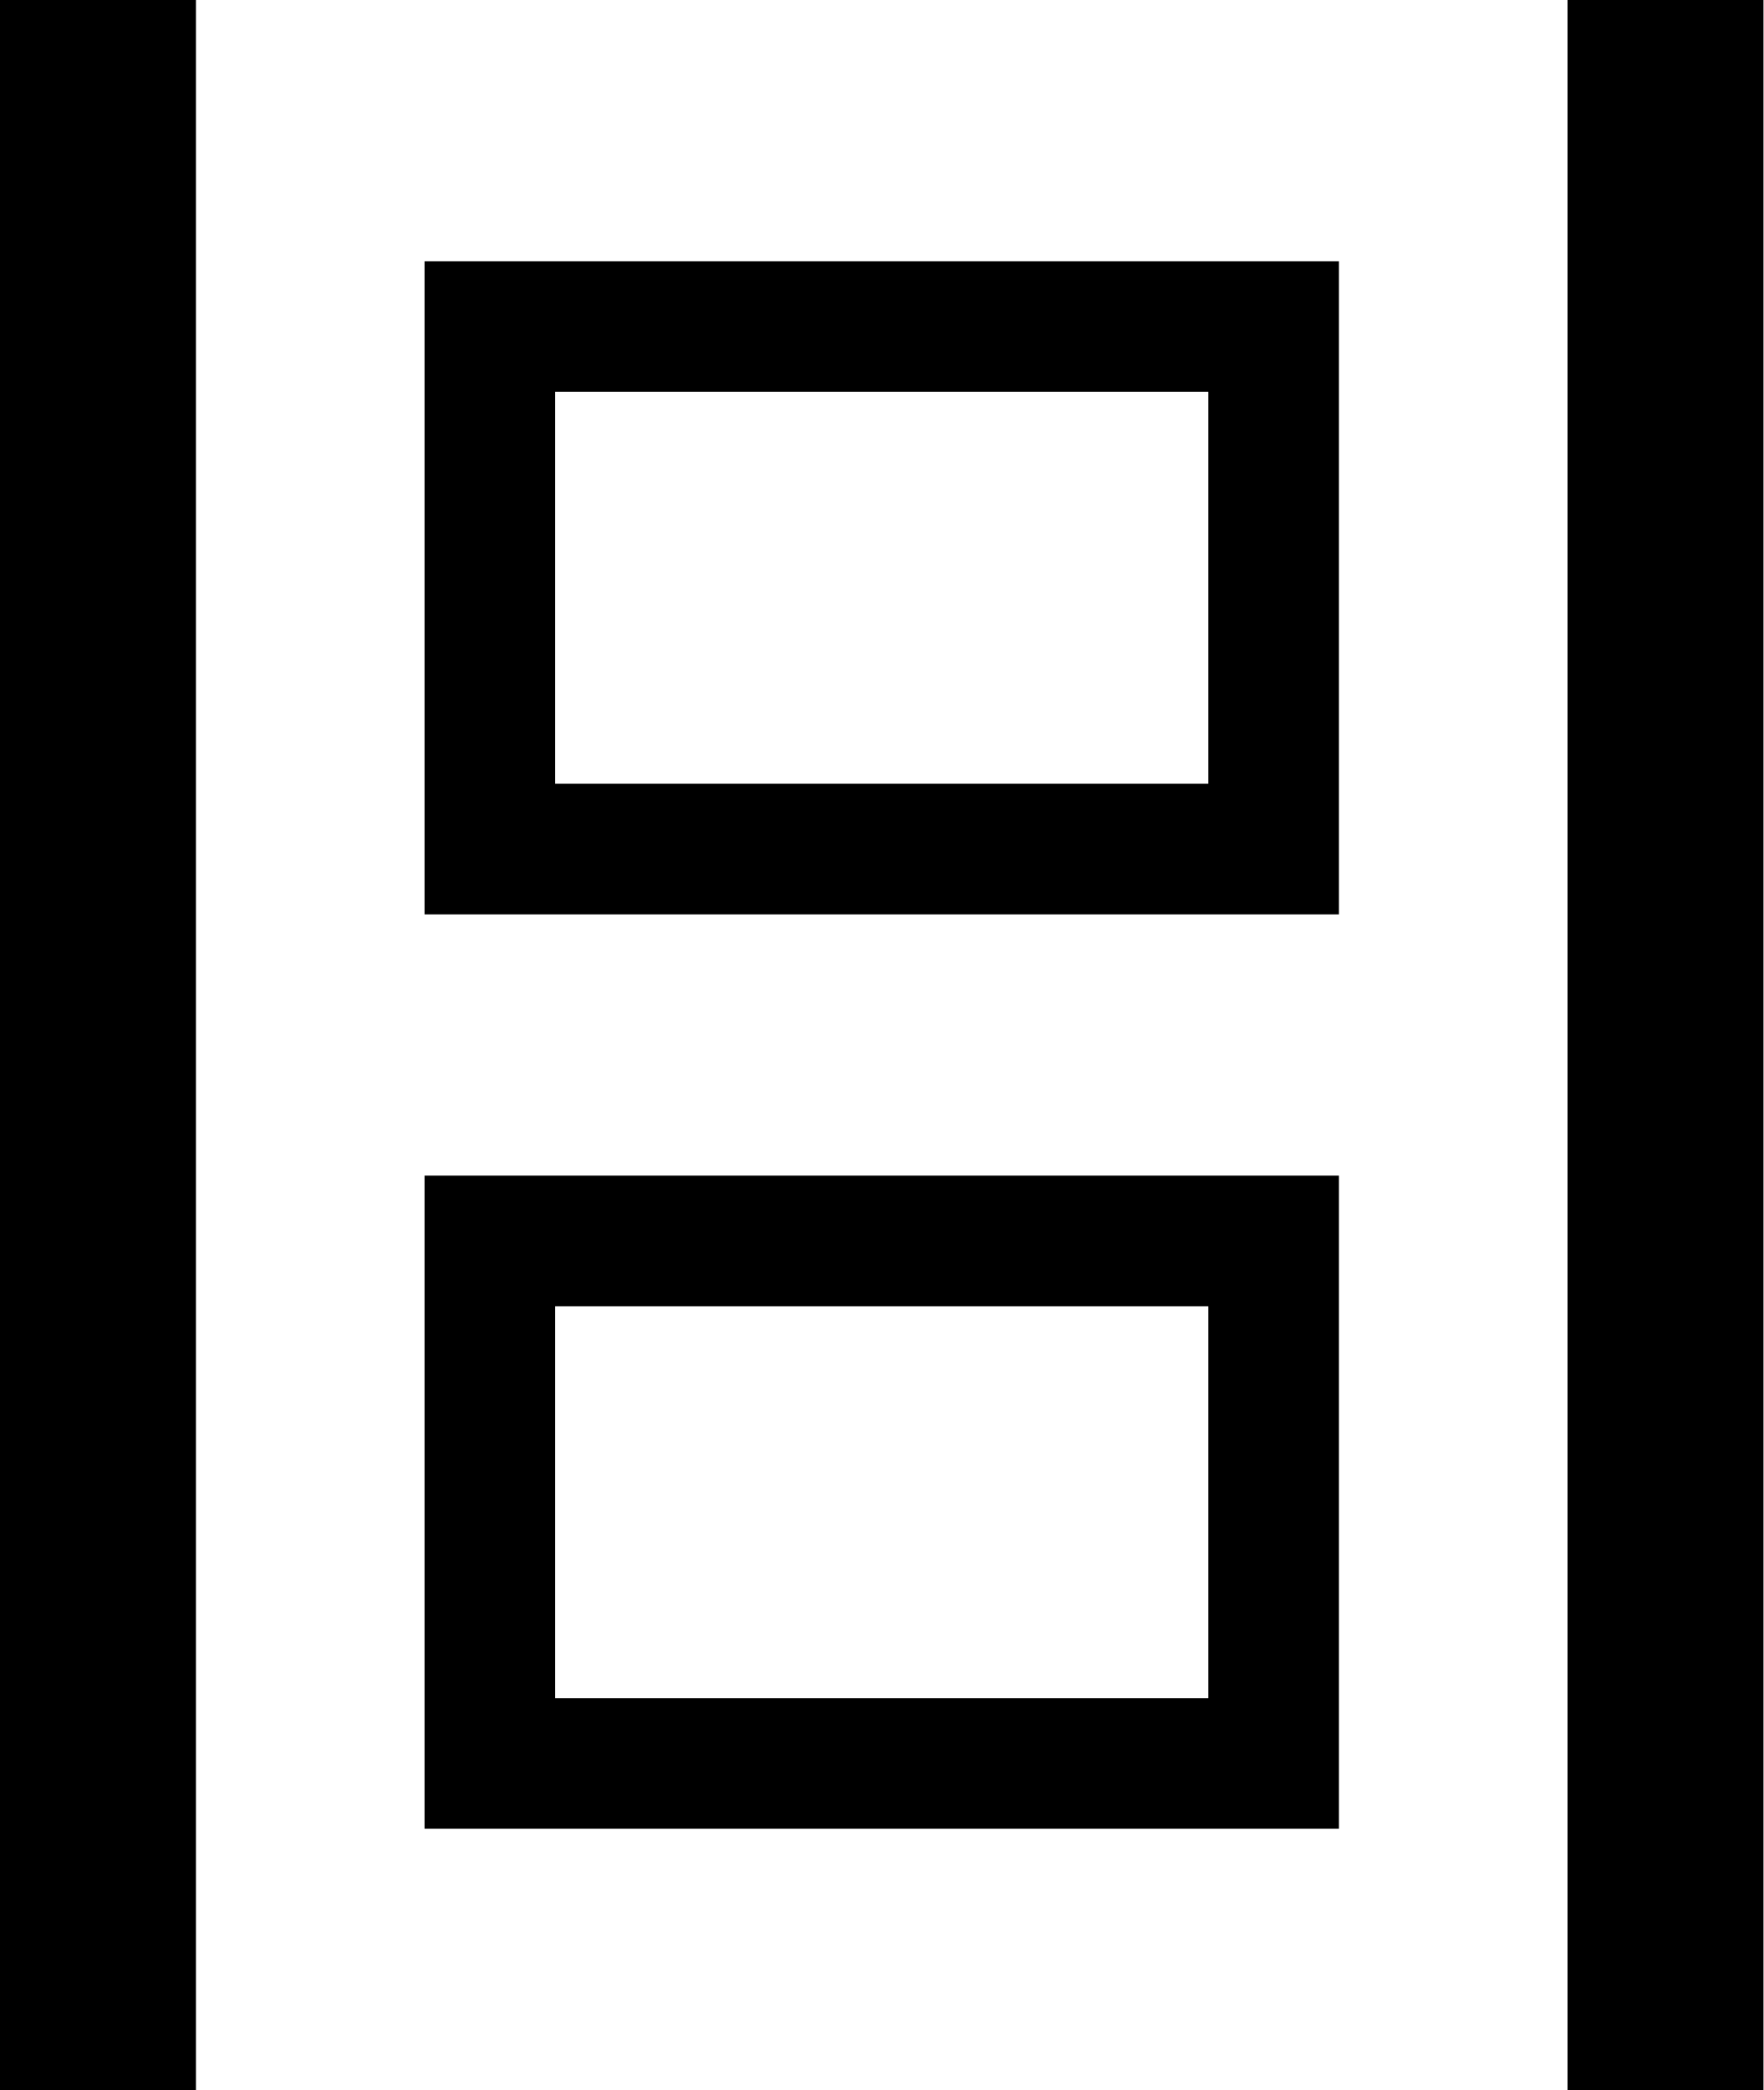
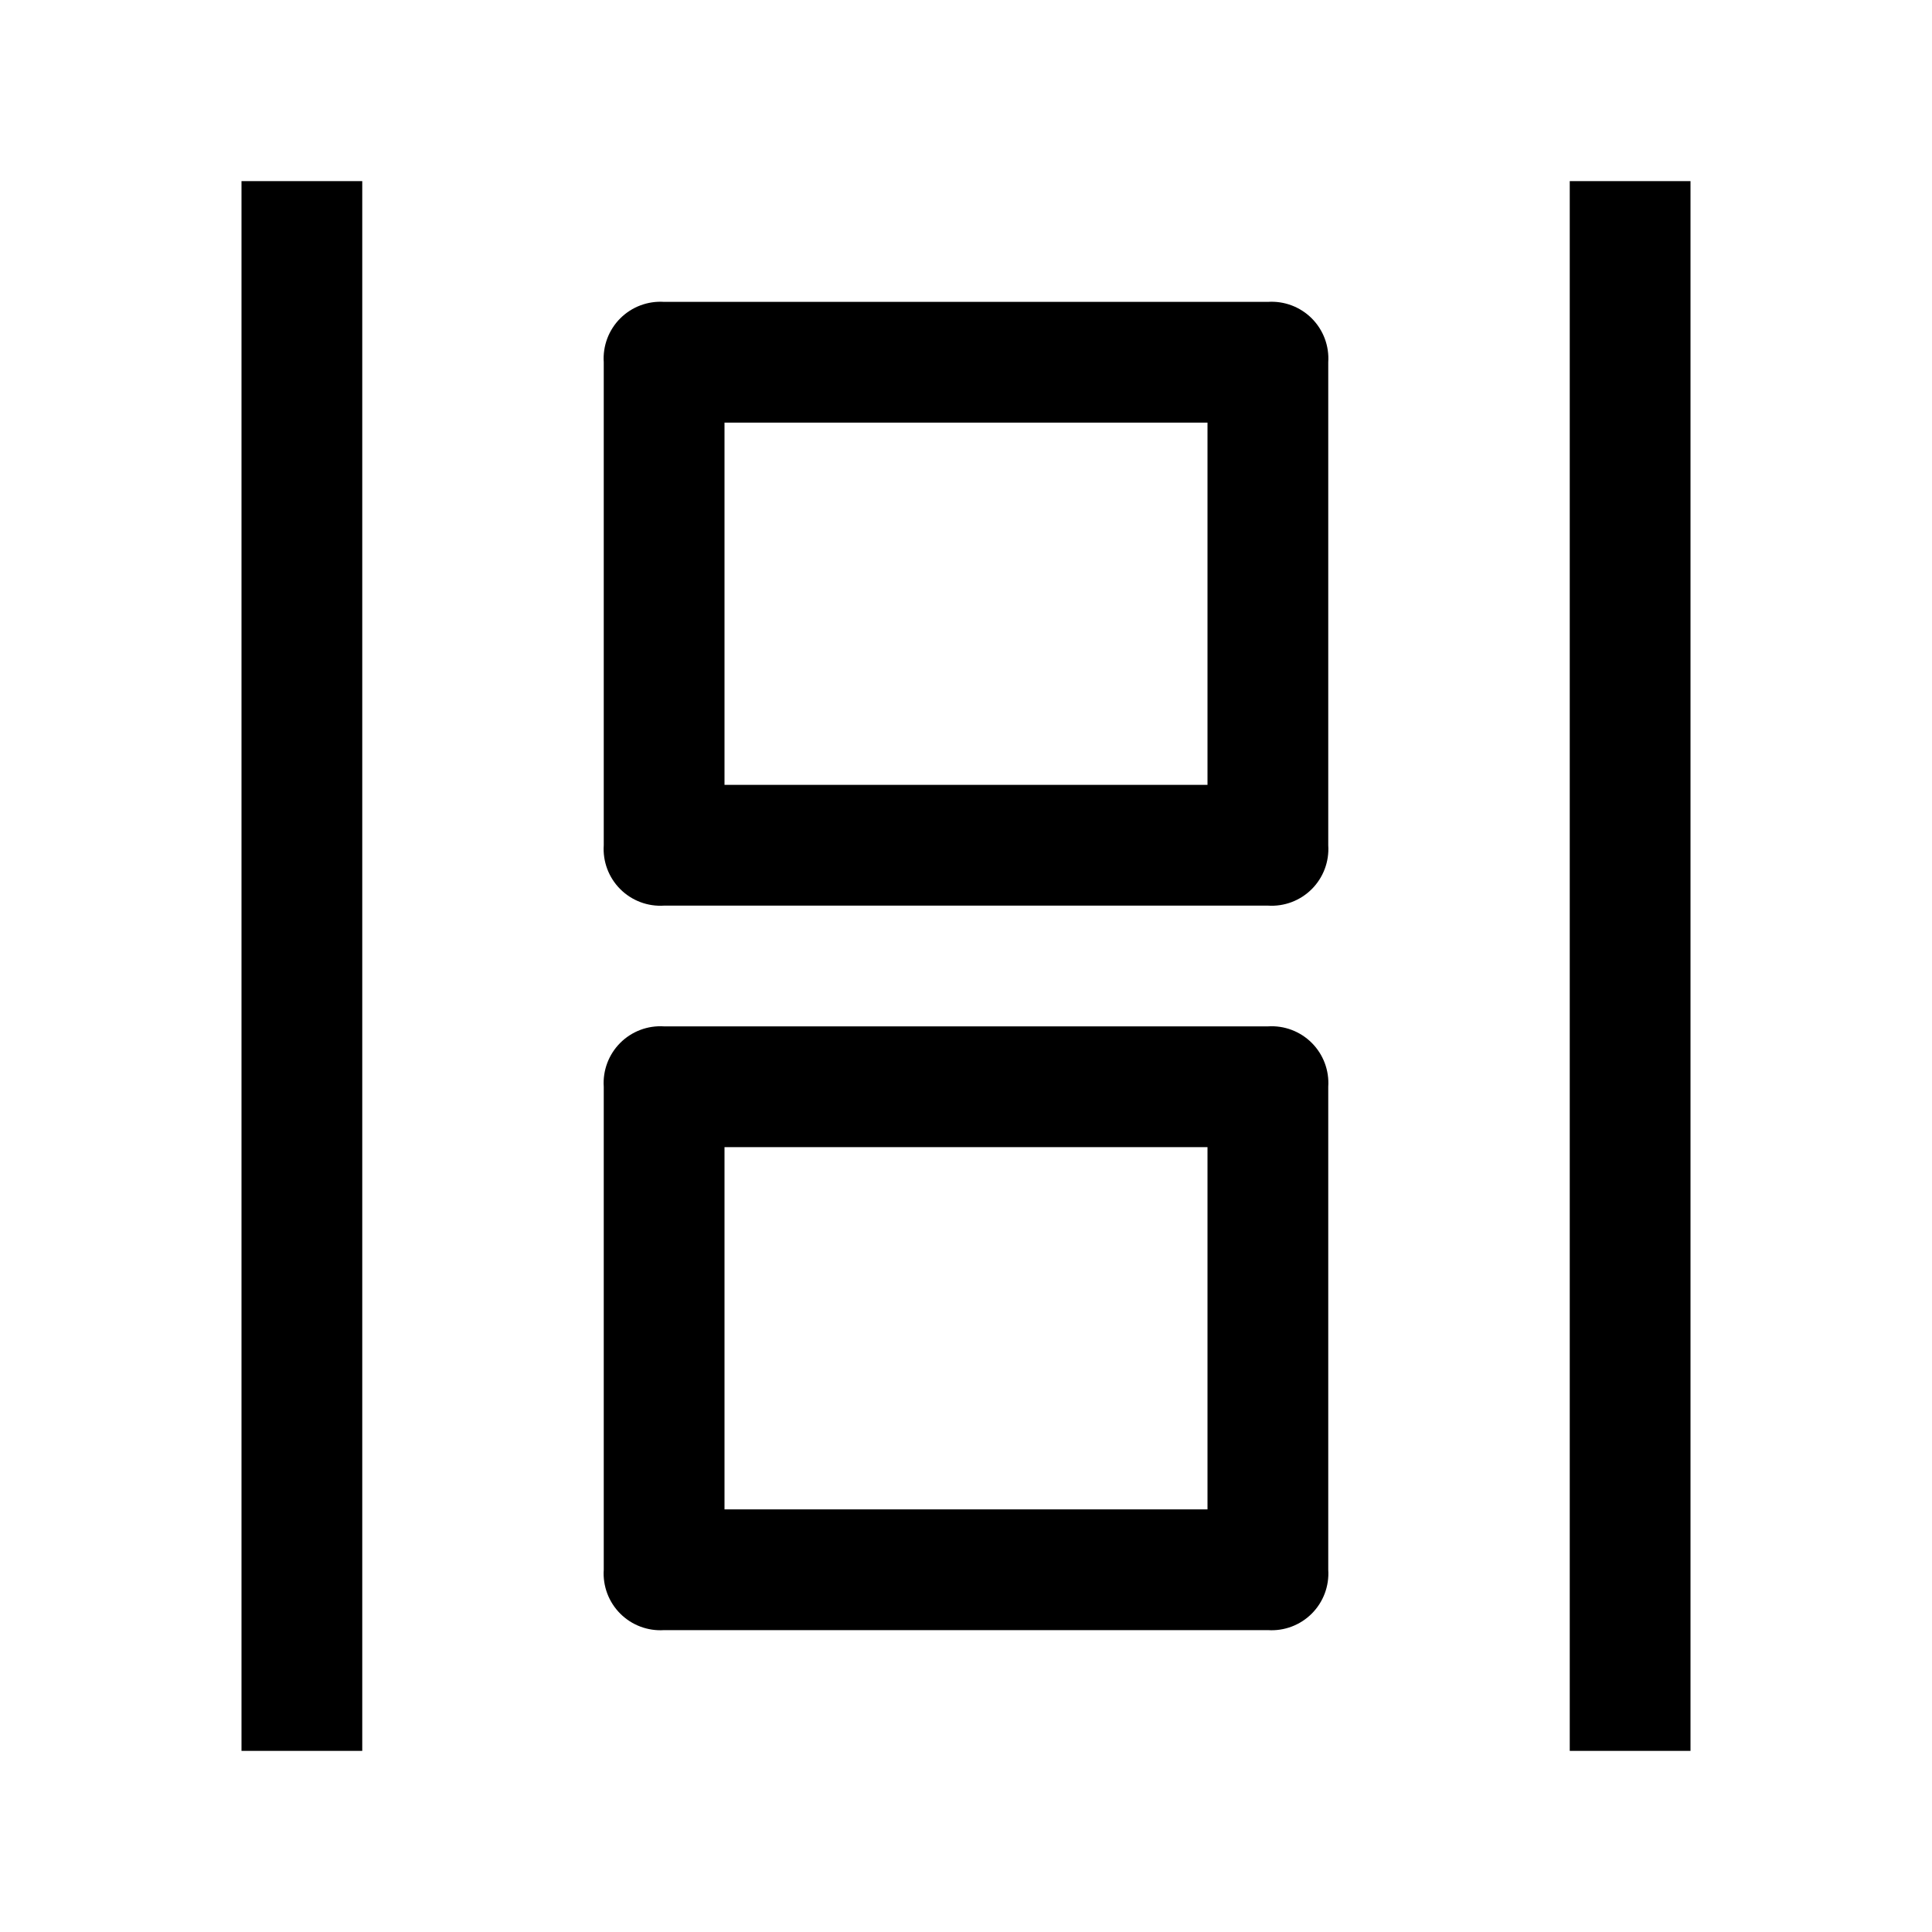
- <svg xmlns="http://www.w3.org/2000/svg" viewBox="0 0 13.5 16" fill="currentColor">
-   <path d="M9.25,3V6h-5V3h5m1-1h-7V7h7V2Z" />
-   <path d="M9.25,10v3h-5V10h5m1-1h-7v5h7V9Z" />
-   <rect x="12" width="1.5" height="16" />
-   <rect width="1.5" height="16" />
+ <svg xmlns="http://www.w3.org/2000/svg" viewBox="0 0 16 16">
+   <rect x="2" y="1.5" width="1" height="13" />
+   <rect x="13" y="1.5" width="1" height="13" />
+   <path d="M10.5,7.5h-5A.47.47,0,0,1,5,7V3a.47.47,0,0,1,.5-.5h5A.47.47,0,0,1,11,3V7A.47.47,0,0,1,10.5,7.5ZM6,6.5h4v-3H6Z" />
+   <path d="M10.5,13.5h-5A.47.47,0,0,1,5,13V9a.47.47,0,0,1,.5-.5h5A.47.47,0,0,1,11,9v4A.47.47,0,0,1,10.5,13.5ZM6,12.5h4v-3H6Z" />
</svg>
